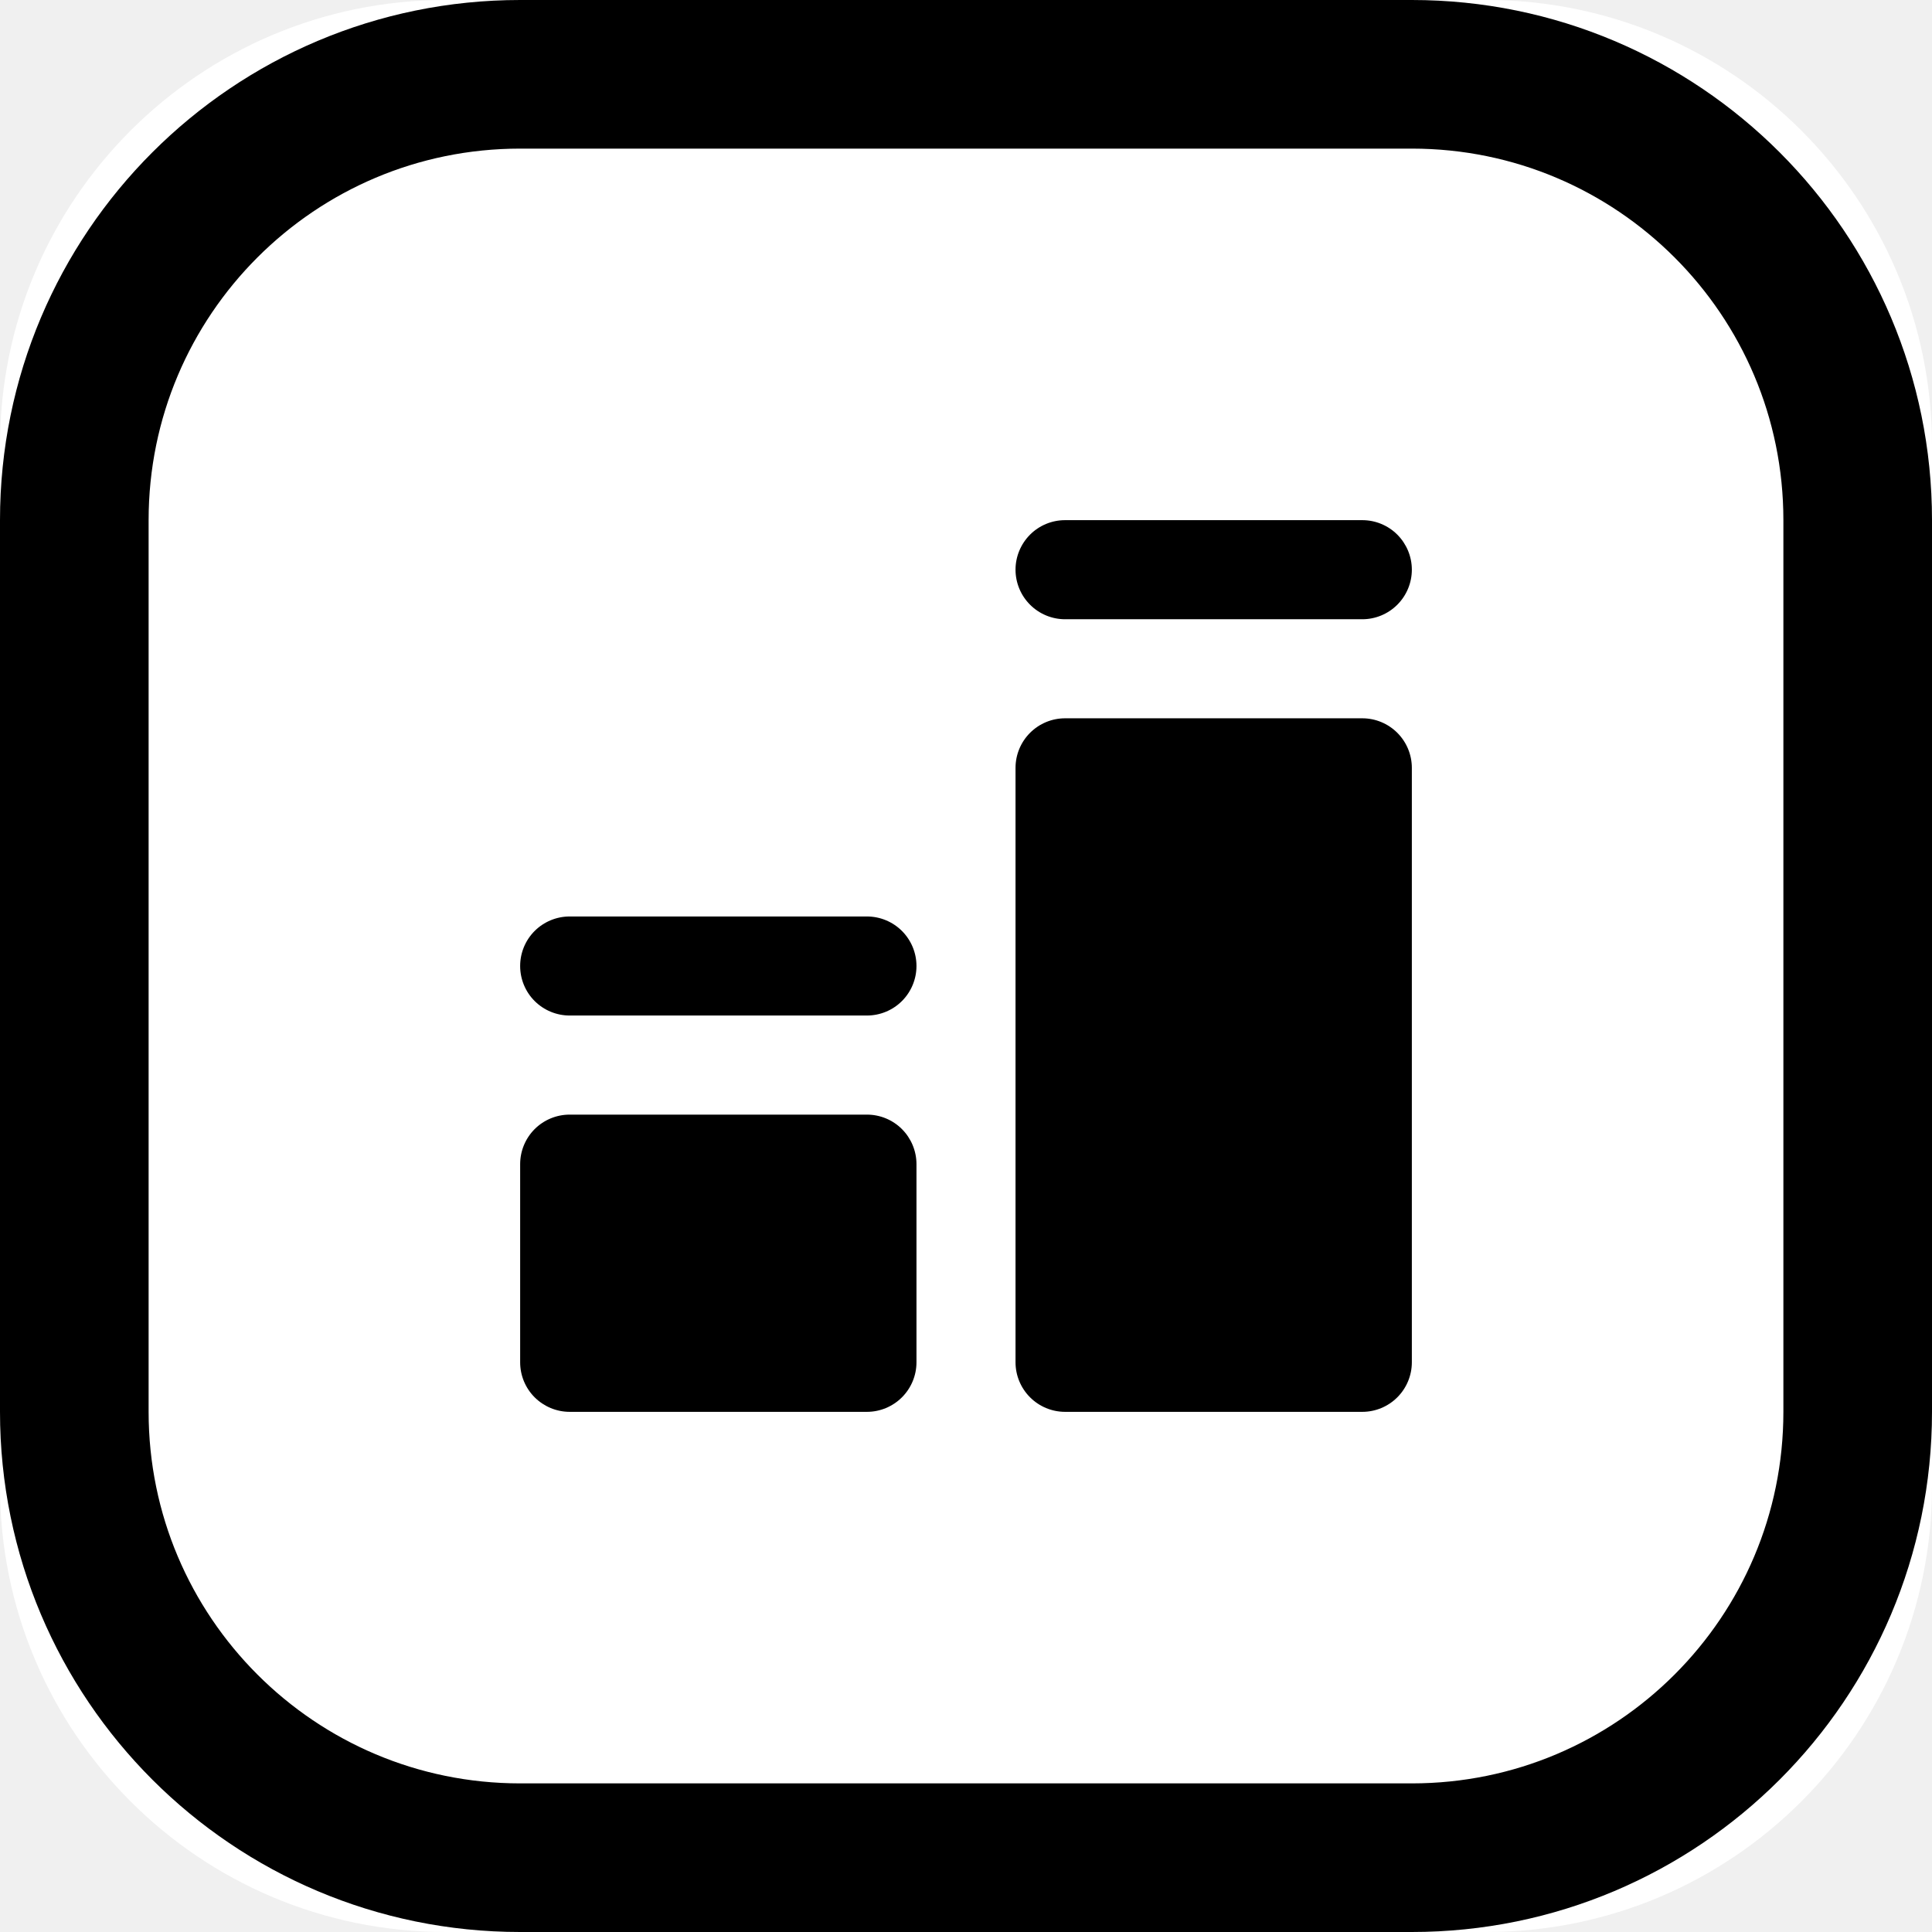
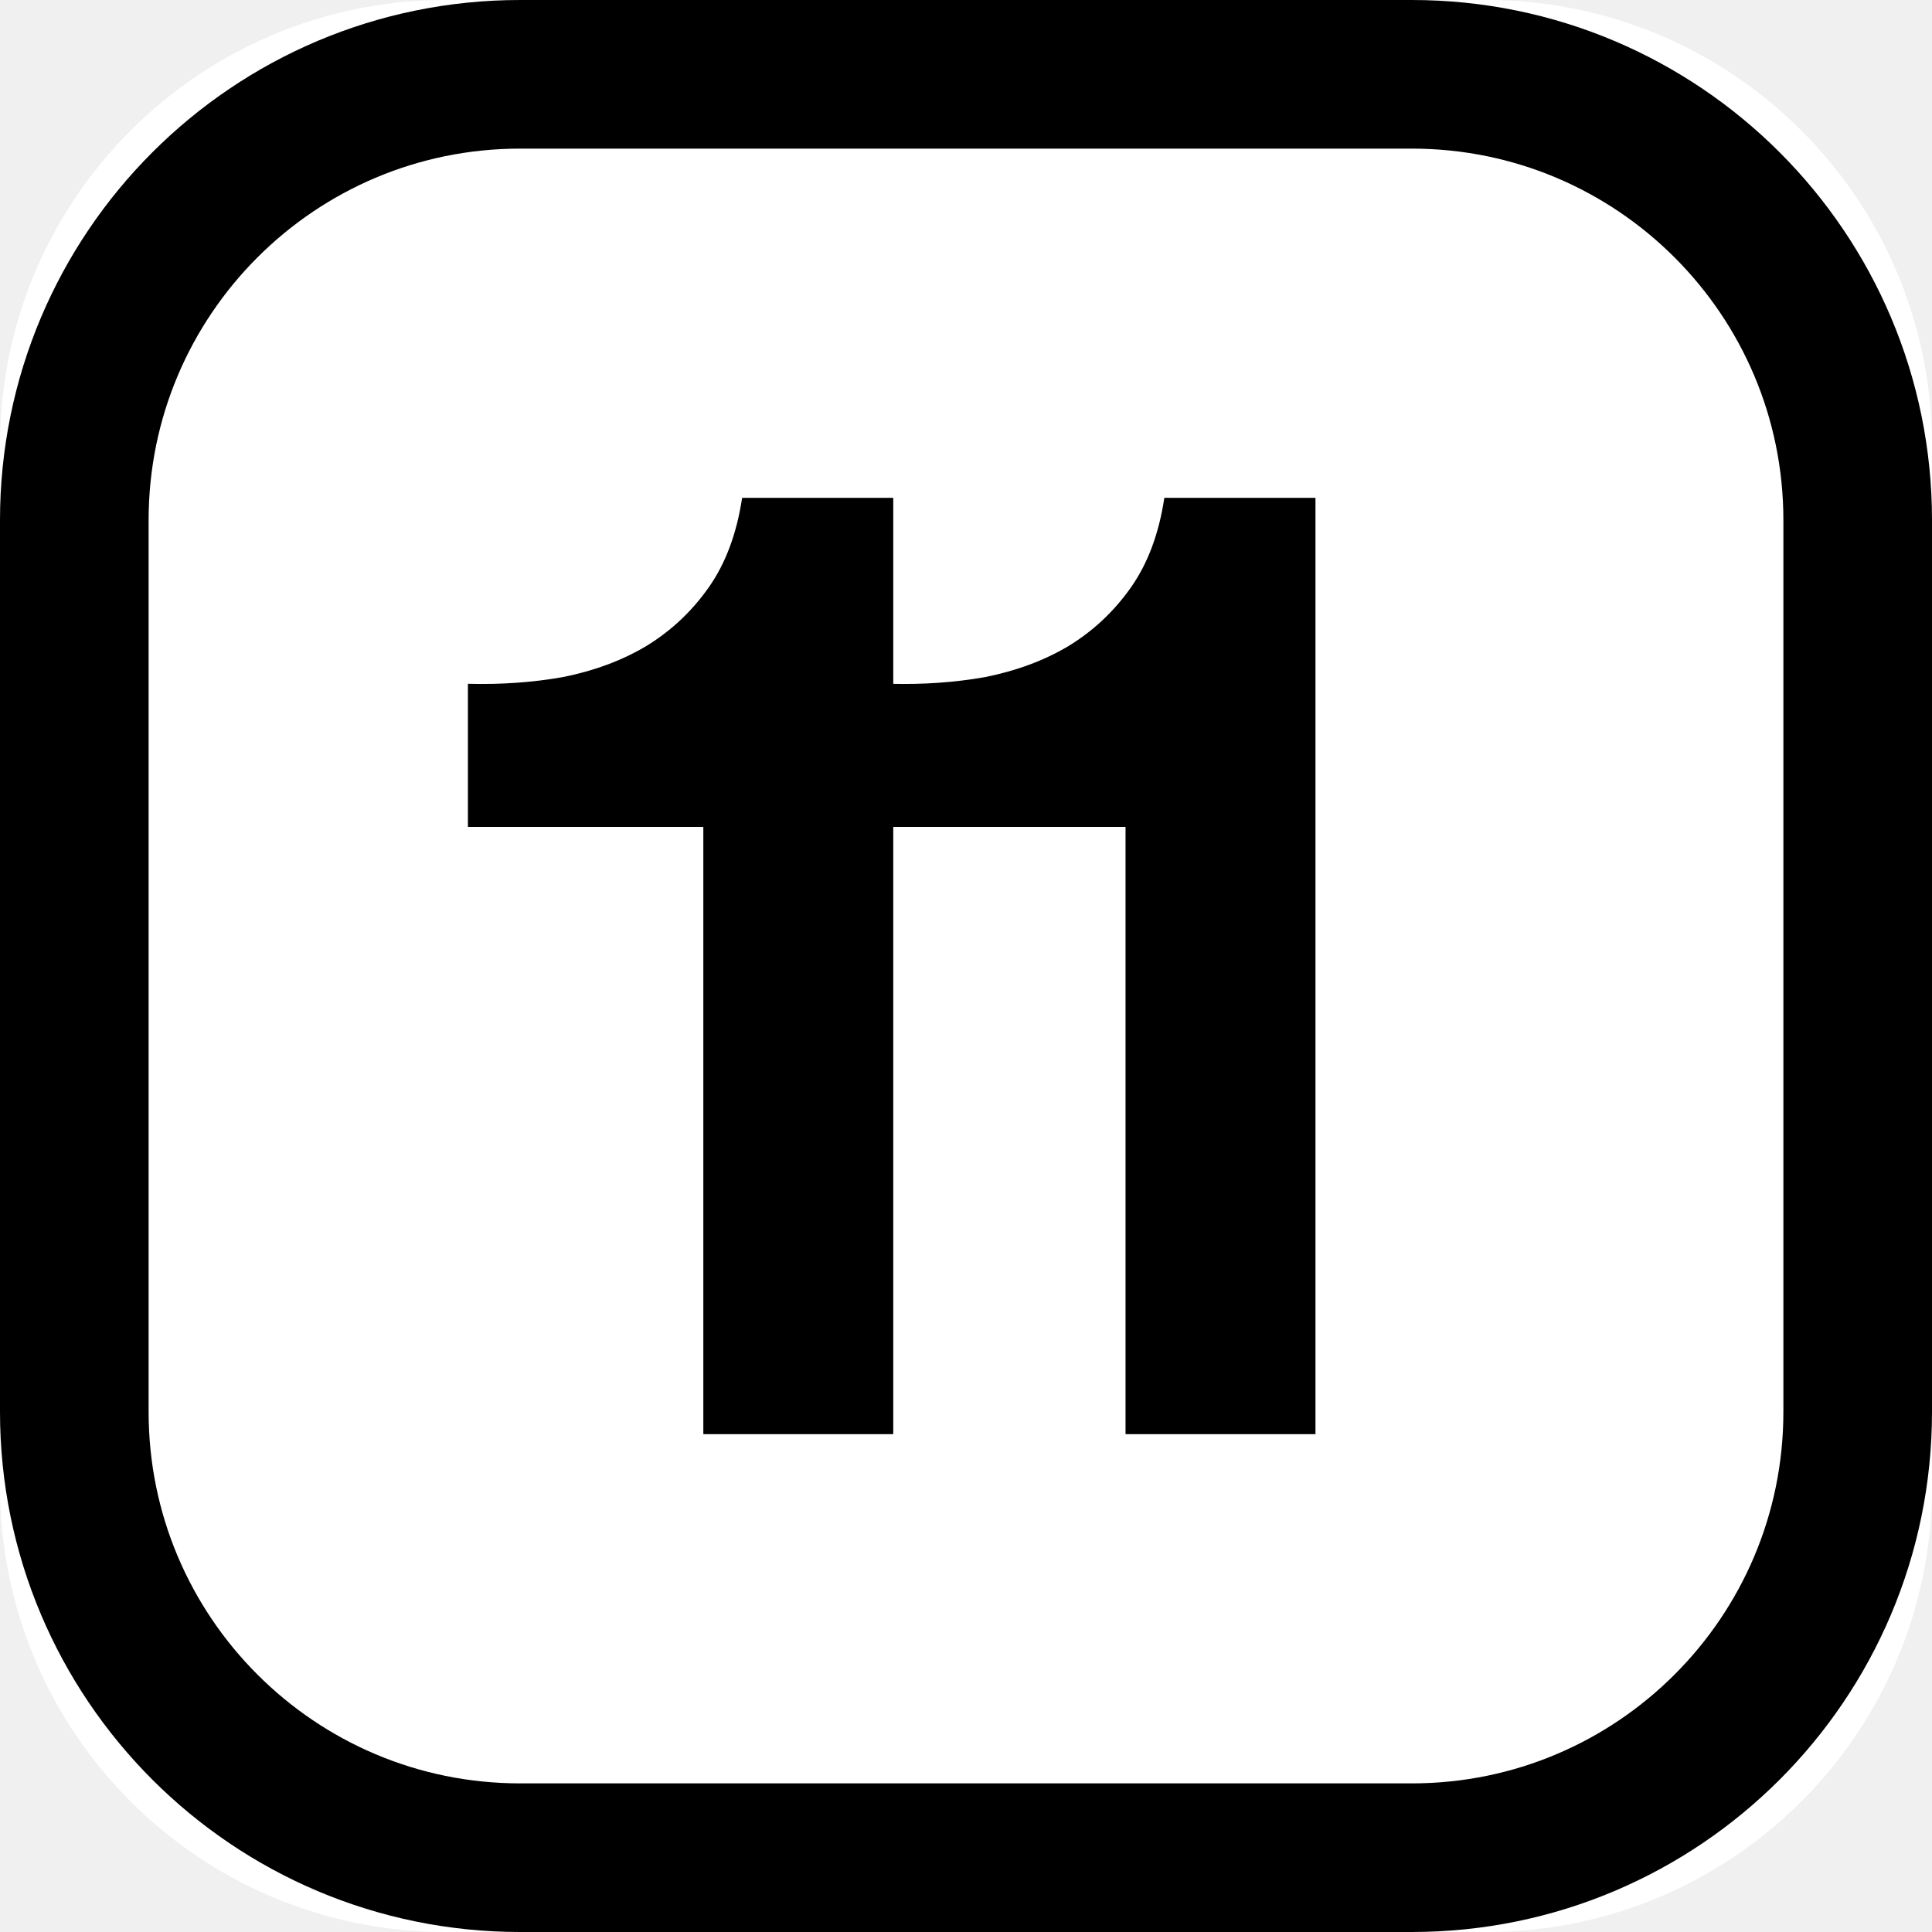
<svg xmlns="http://www.w3.org/2000/svg" width="52" height="52" viewBox="0 0 52 52" fill="none">
  <rect width="52" height="52" rx="12" fill="white" />
  <rect x="2" y="2" width="48" height="48" rx="12" stroke="black" stroke-width="4" />
-   <path d="M23.333 24.667H15.333C14.98 24.667 14.641 24.807 14.39 25.057C14.14 25.307 14 25.646 14 26C14 26.354 14.14 26.693 14.39 26.943C14.641 27.193 14.98 27.333 15.333 27.333H23.333C23.687 27.333 24.026 27.193 24.276 26.943C24.526 26.693 24.667 26.354 24.667 26C24.667 25.646 24.526 25.307 24.276 25.057C24.026 24.807 23.687 24.667 23.333 24.667ZM28.667 16.667H36.667C37.02 16.667 37.359 16.526 37.609 16.276C37.859 16.026 38 15.687 38 15.333C38 14.98 37.859 14.641 37.609 14.39C37.359 14.14 37.02 14 36.667 14H28.667C28.313 14 27.974 14.14 27.724 14.39C27.474 14.641 27.333 14.98 27.333 15.333C27.333 15.687 27.474 16.026 27.724 16.276C27.974 16.526 28.313 16.667 28.667 16.667ZM36.667 19.333H28.667C28.313 19.333 27.974 19.474 27.724 19.724C27.474 19.974 27.333 20.313 27.333 20.667V36.667C27.333 37.02 27.474 37.359 27.724 37.609C27.974 37.859 28.313 38 28.667 38H36.667C37.02 38 37.359 37.859 37.609 37.609C37.859 37.359 38 37.02 38 36.667V20.667C38 20.313 37.859 19.974 37.609 19.724C37.359 19.474 37.02 19.333 36.667 19.333ZM23.333 30H15.333C14.98 30 14.641 30.14 14.39 30.39C14.14 30.641 14 30.98 14 31.333V36.667C14 37.02 14.14 37.359 14.39 37.609C14.641 37.859 14.98 38 15.333 38H23.333C23.687 38 24.026 37.859 24.276 37.609C24.526 37.359 24.667 37.02 24.667 36.667V31.333C24.667 30.98 24.526 30.641 24.276 30.39C24.026 30.14 23.687 30 23.333 30Z" fill="black" />
+   <path d="M35.406 38.6H30.294V22.256H23.958V18.404C24.846 18.428 25.698 18.368 26.514 18.224C27.354 18.056 28.098 17.78 28.746 17.396C29.418 16.988 29.982 16.46 30.438 15.812C30.894 15.164 31.194 14.36 31.338 13.4H35.406V38.6Z" fill="black" />
+   <path d="M24.042 38.6H18.93V22.256H12.594V18.404C13.482 18.428 14.334 18.368 15.15 18.224C15.99 18.056 16.734 17.78 17.382 17.396C18.054 16.988 18.618 16.46 19.074 15.812C19.53 15.164 19.83 14.36 19.974 13.4H24.042V38.6Z" fill="black" />
</svg>
